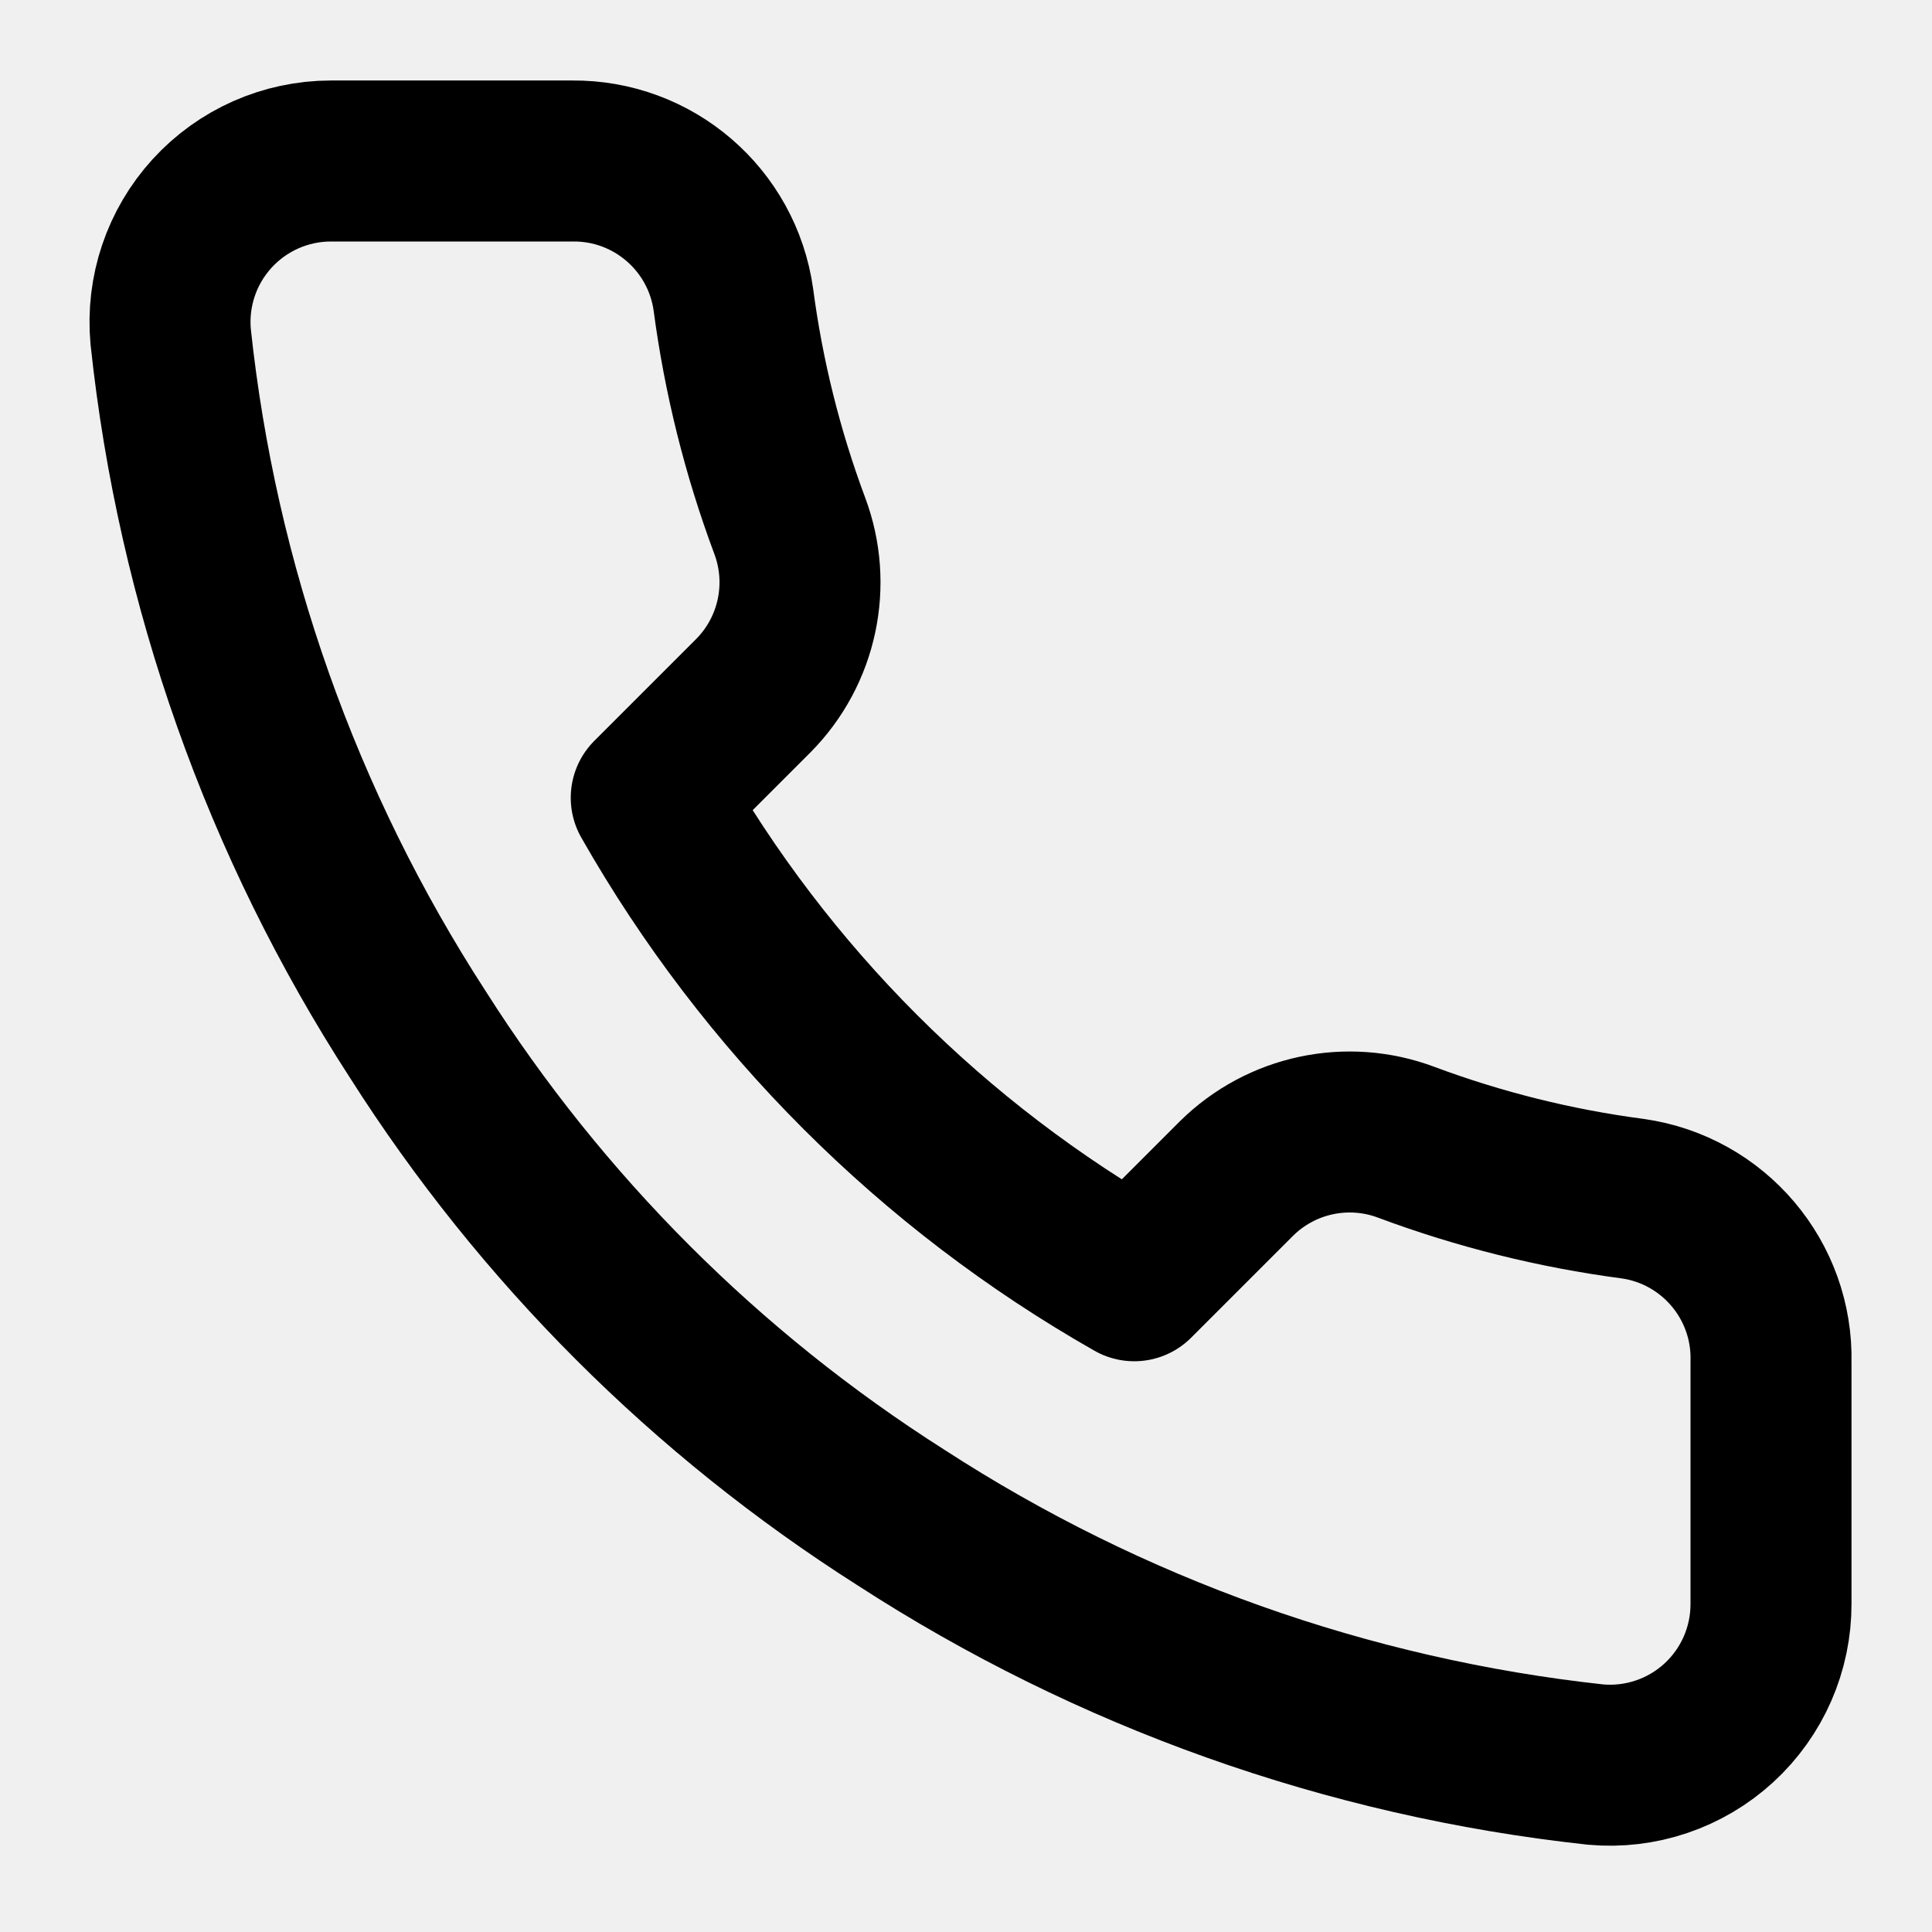
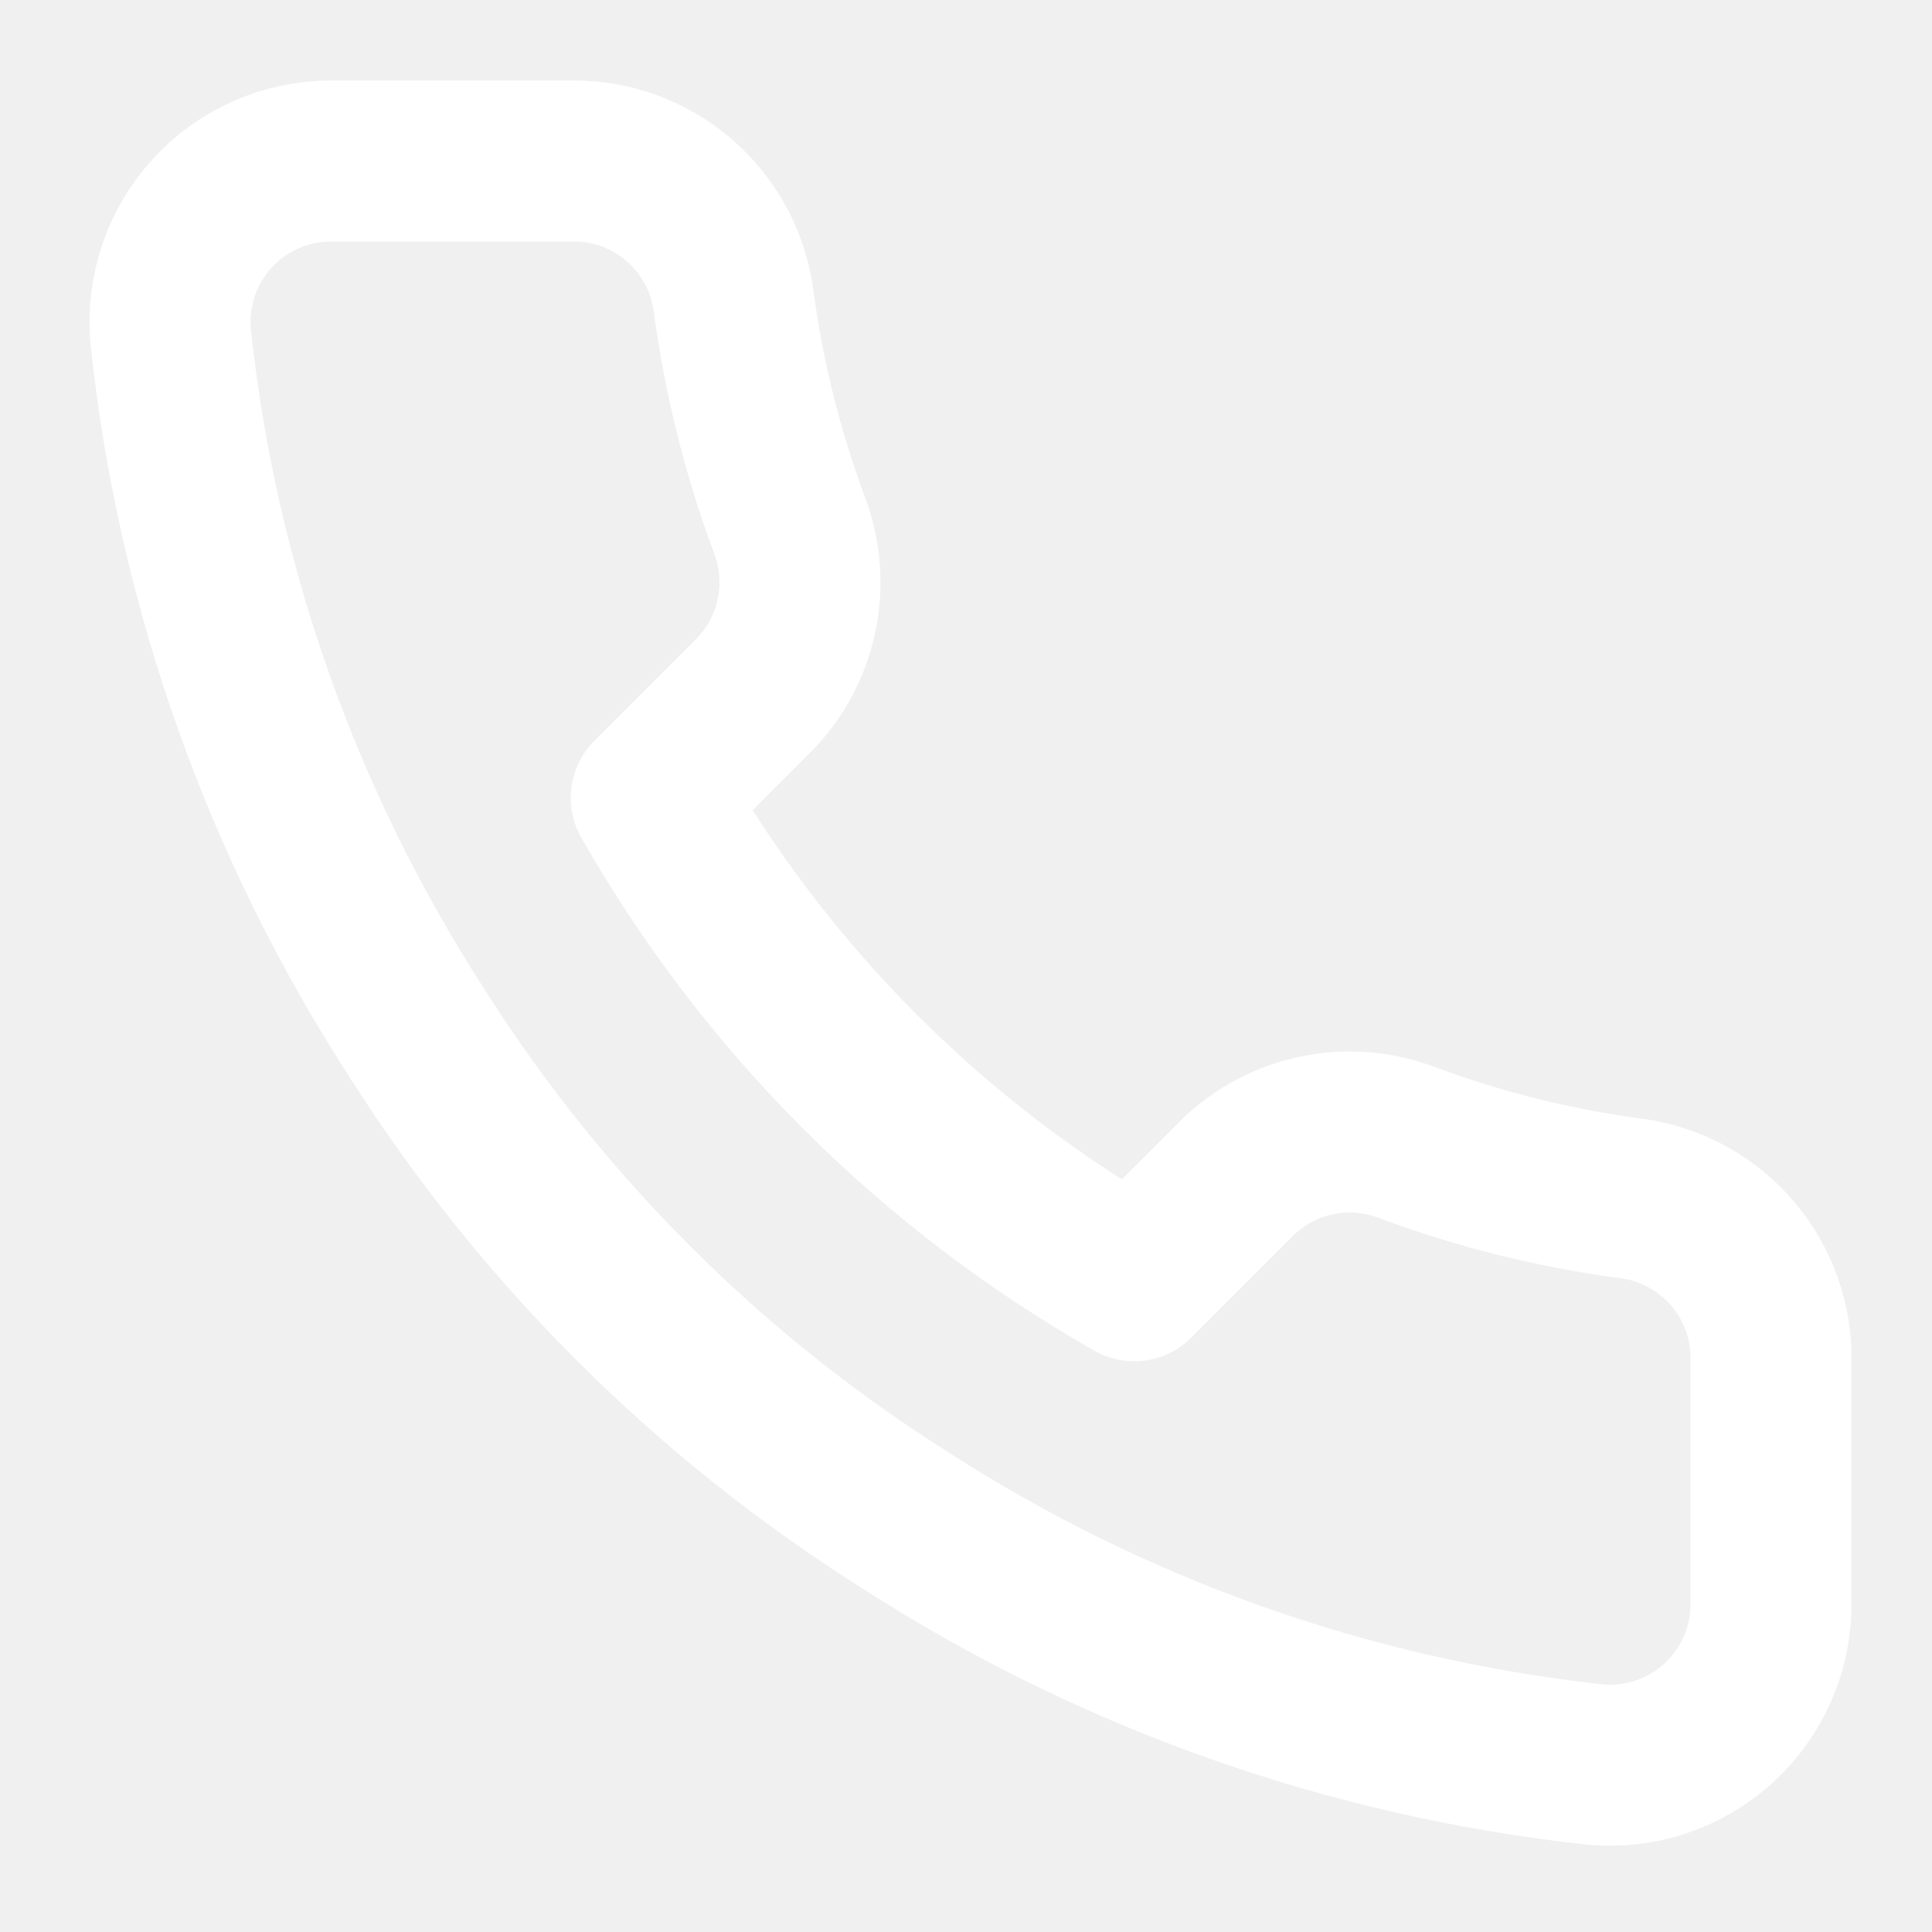
- <svg xmlns="http://www.w3.org/2000/svg" viewBox="0 0 24 24" fill="none" stroke="currentColor" stroke-width="2" stroke-linecap="round" stroke-linejoin="round">
+ <svg xmlns="http://www.w3.org/2000/svg" viewBox="0 0 24 24" fill="none" stroke="white" stroke-width="2" stroke-linecap="round" stroke-linejoin="round">
  <path d="M22 16.92v3a2 2 0 01-2.18 2 19.79 19.79 0 01-8.63-3.07 19.5 19.5 0 01-6-6 19.79 19.79 0 01-3.07-8.67A2 2 0 014.11 2h3a2 2 0 012 1.72 12.84 12.84 0 00.7 2.81 2 2 0 01-.45 2.11L8.09 9.91a16 16 0 006 6l1.27-1.27a2 2 0 012.11-.45 12.84 12.84 0 002.81.7A2 2 0 0122 16.92z" />
</svg>
